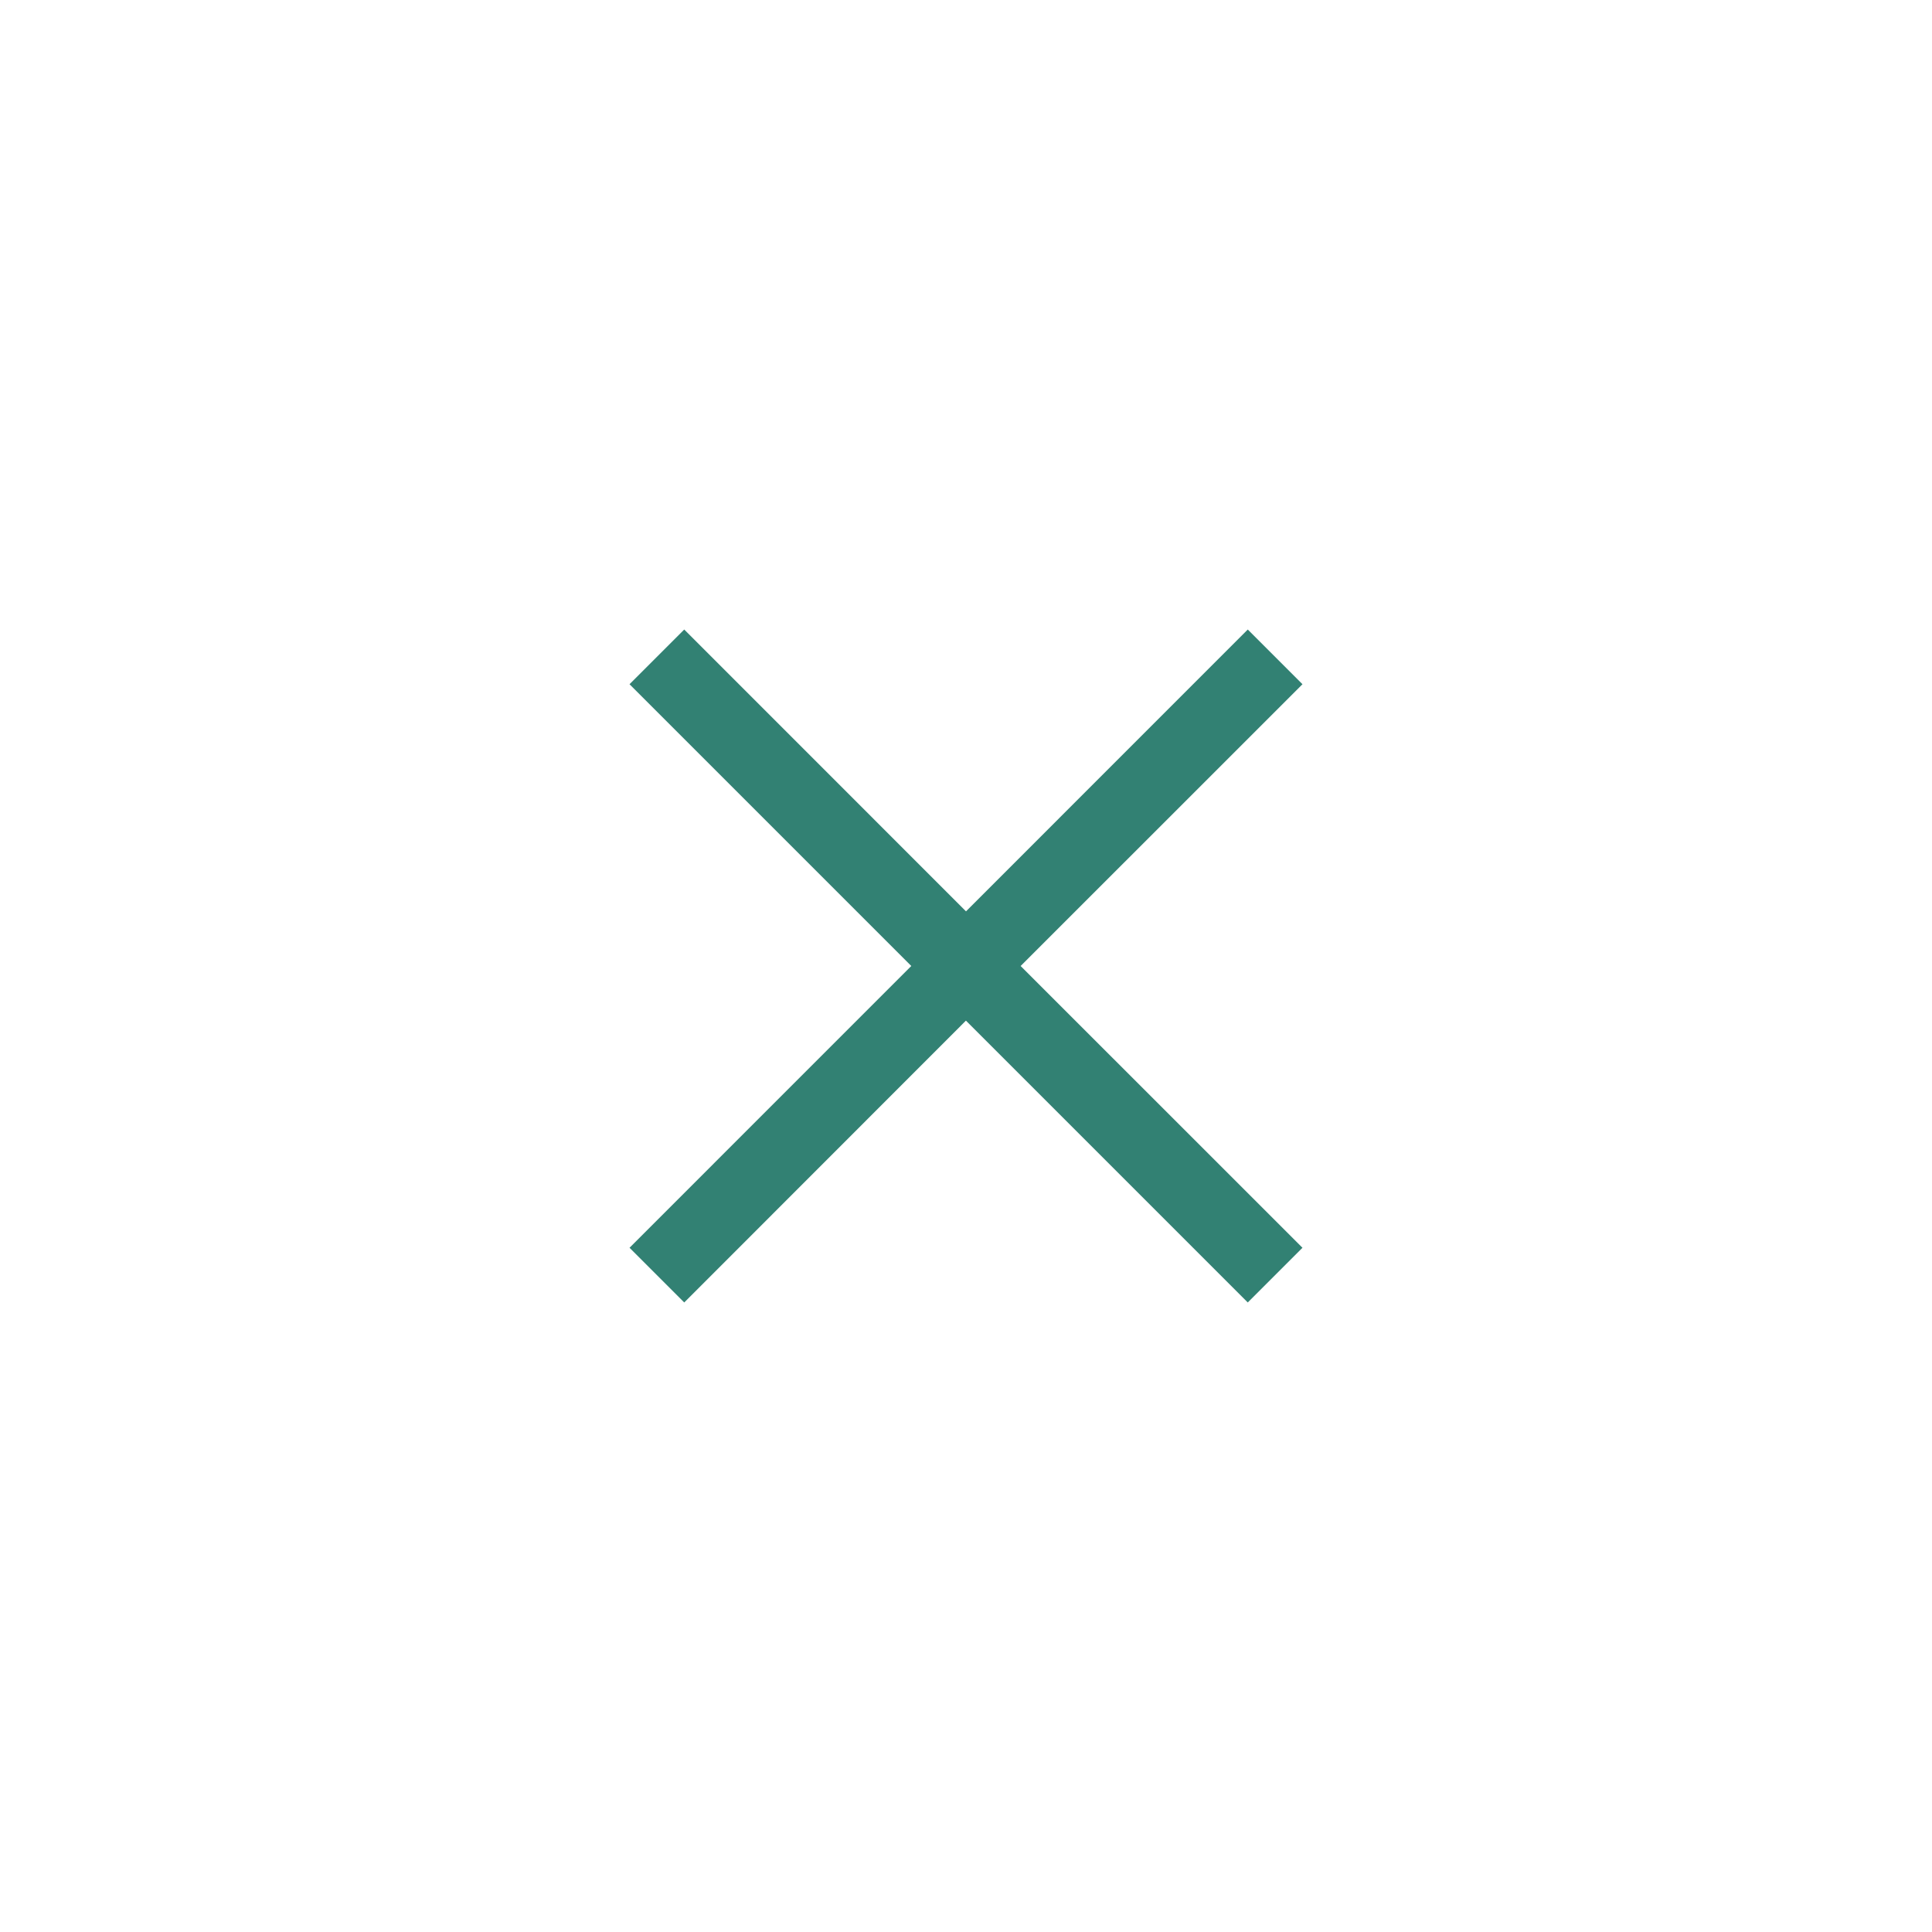
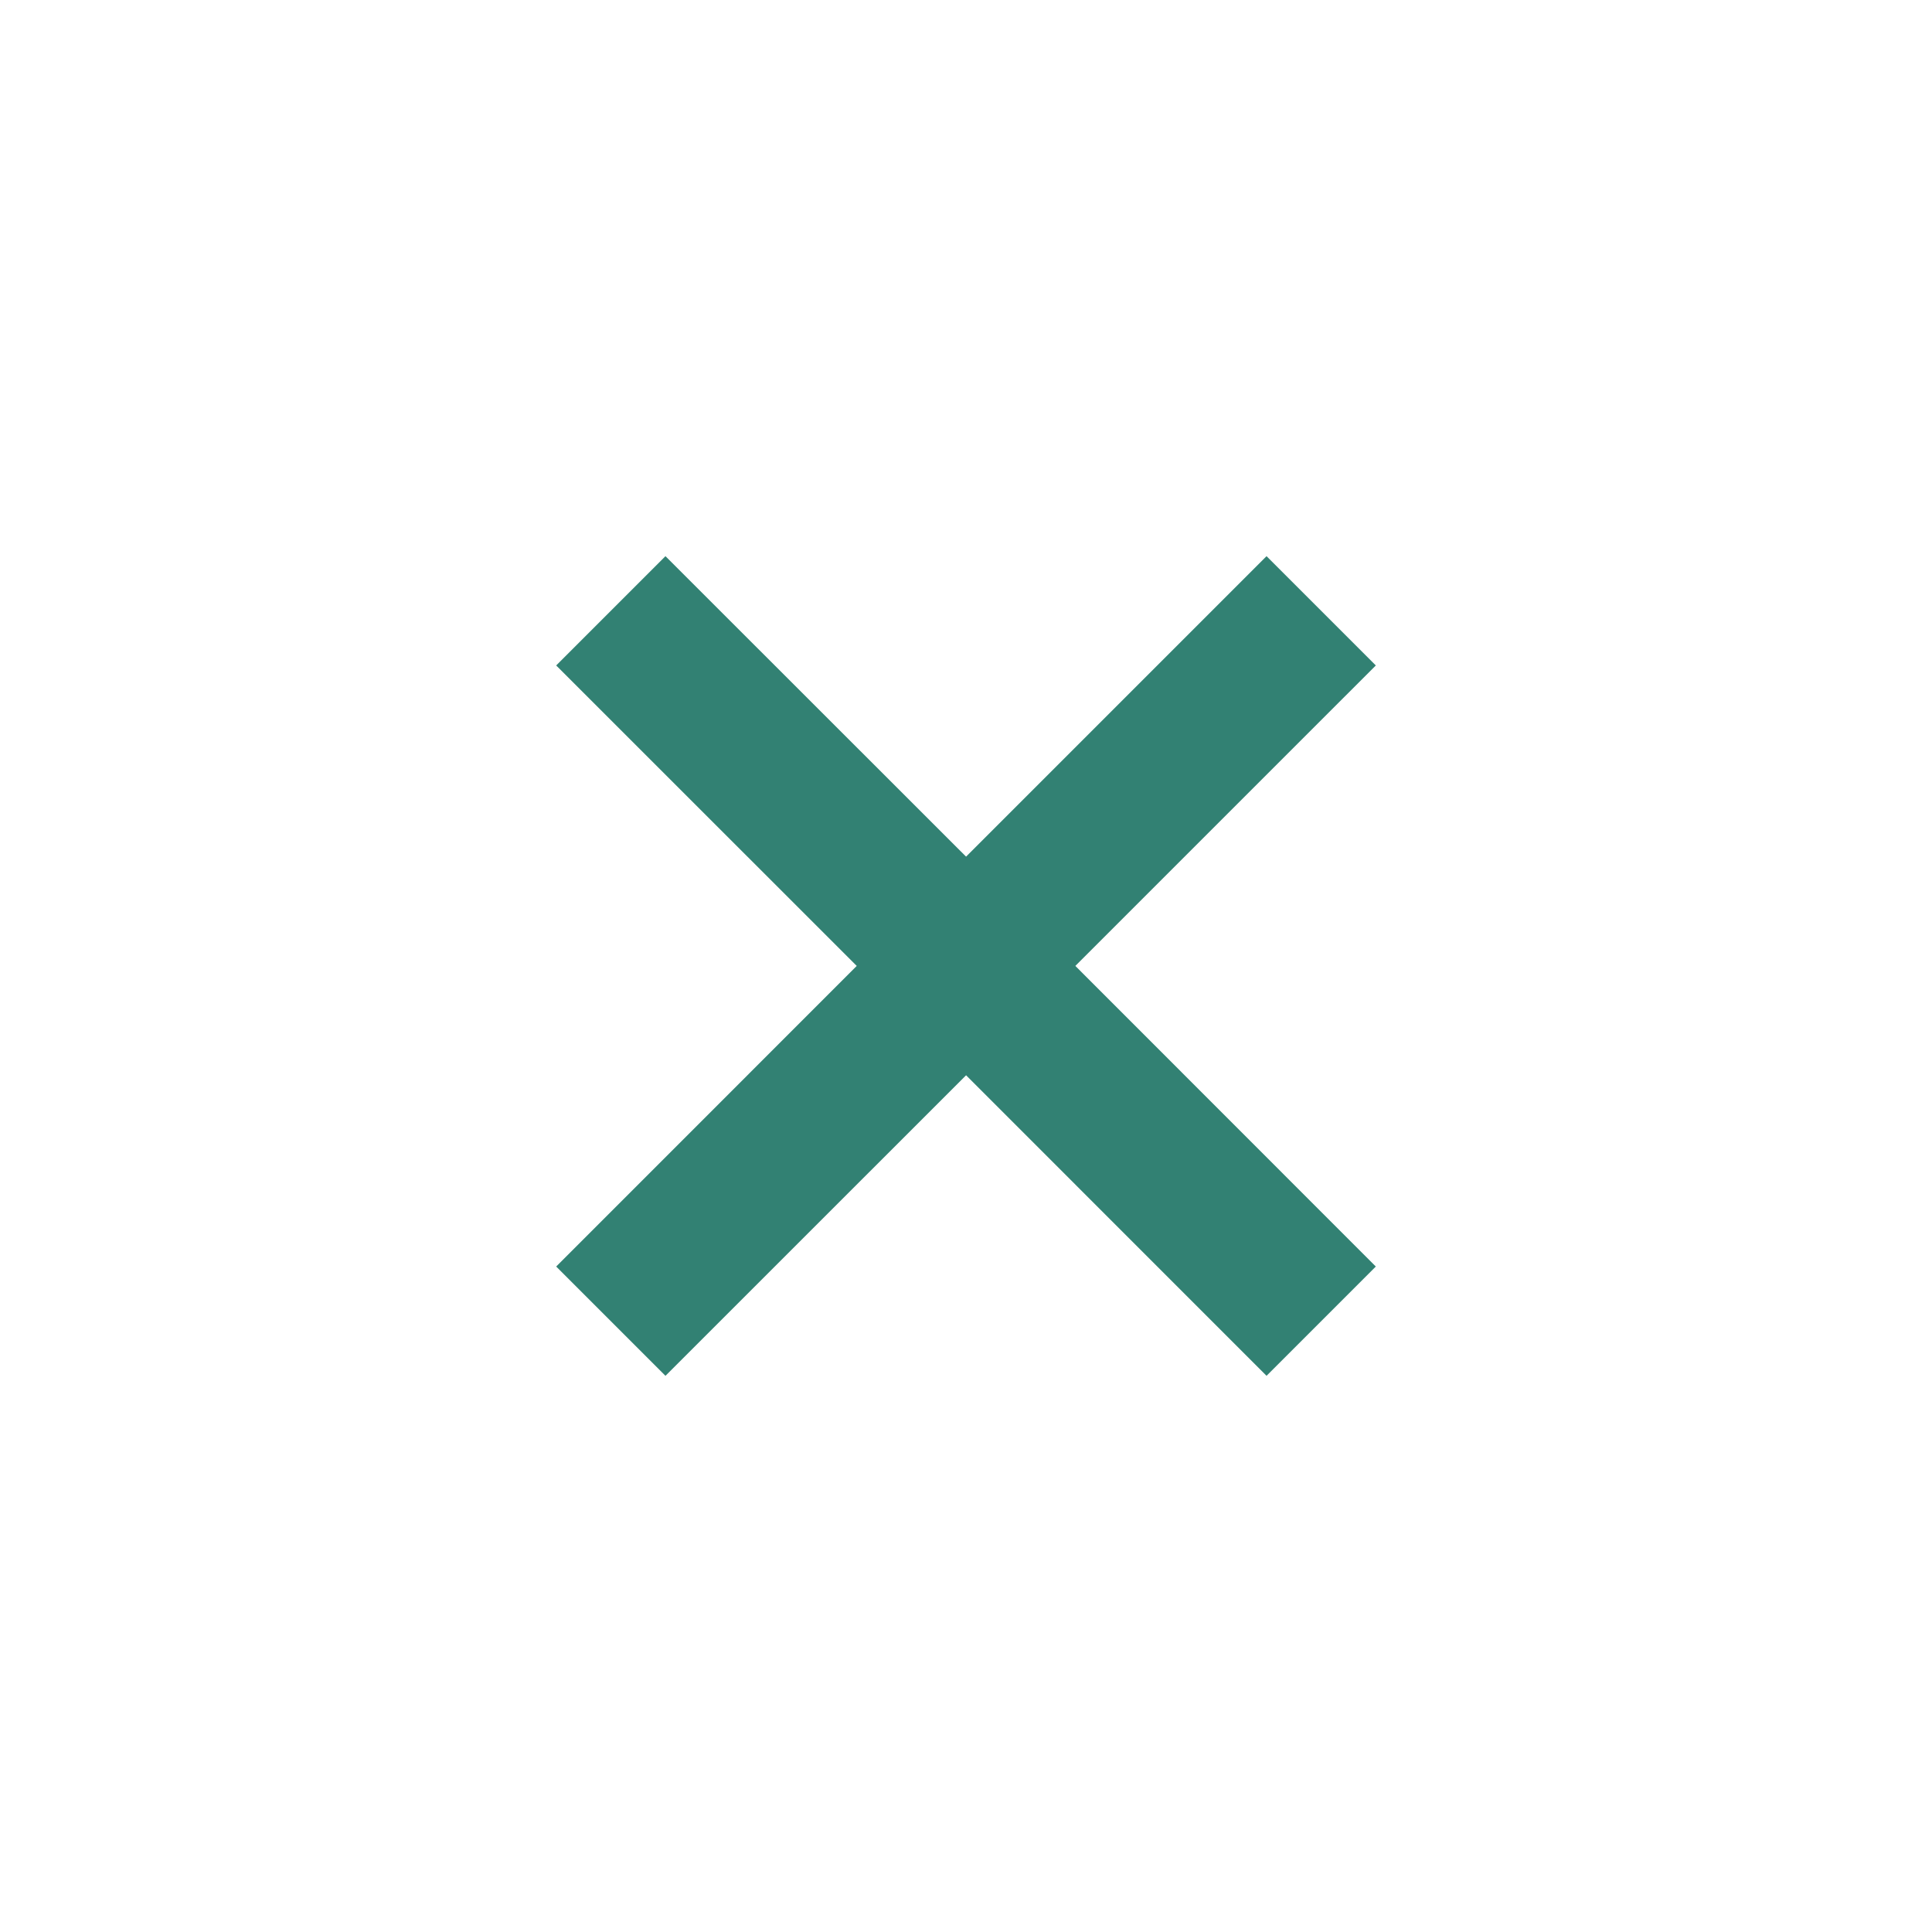
<svg xmlns="http://www.w3.org/2000/svg" width="25" height="25" viewBox="0 0 25 25">
-   <polygon fill="#328173" points="16.146 8.146 16.854 8.854 13.207 12.5 16.854 16.146 16.146 16.854 12.499 13.207 8.854 16.854 8.146 16.146 11.792 12.5 8.146 8.854 8.854 8.146 12.5 11.793" />
+   <polygon fill="#328173" fill-rule="evenodd" points="17.803 8.611 13.915 12.499 17.803 16.389 16.389 17.803 12.501 13.914 8.611 17.803 7.197 16.389 11.086 12.499 7.197 8.611 8.611 7.197 12.501 11.085 16.389 7.197" />
</svg>
